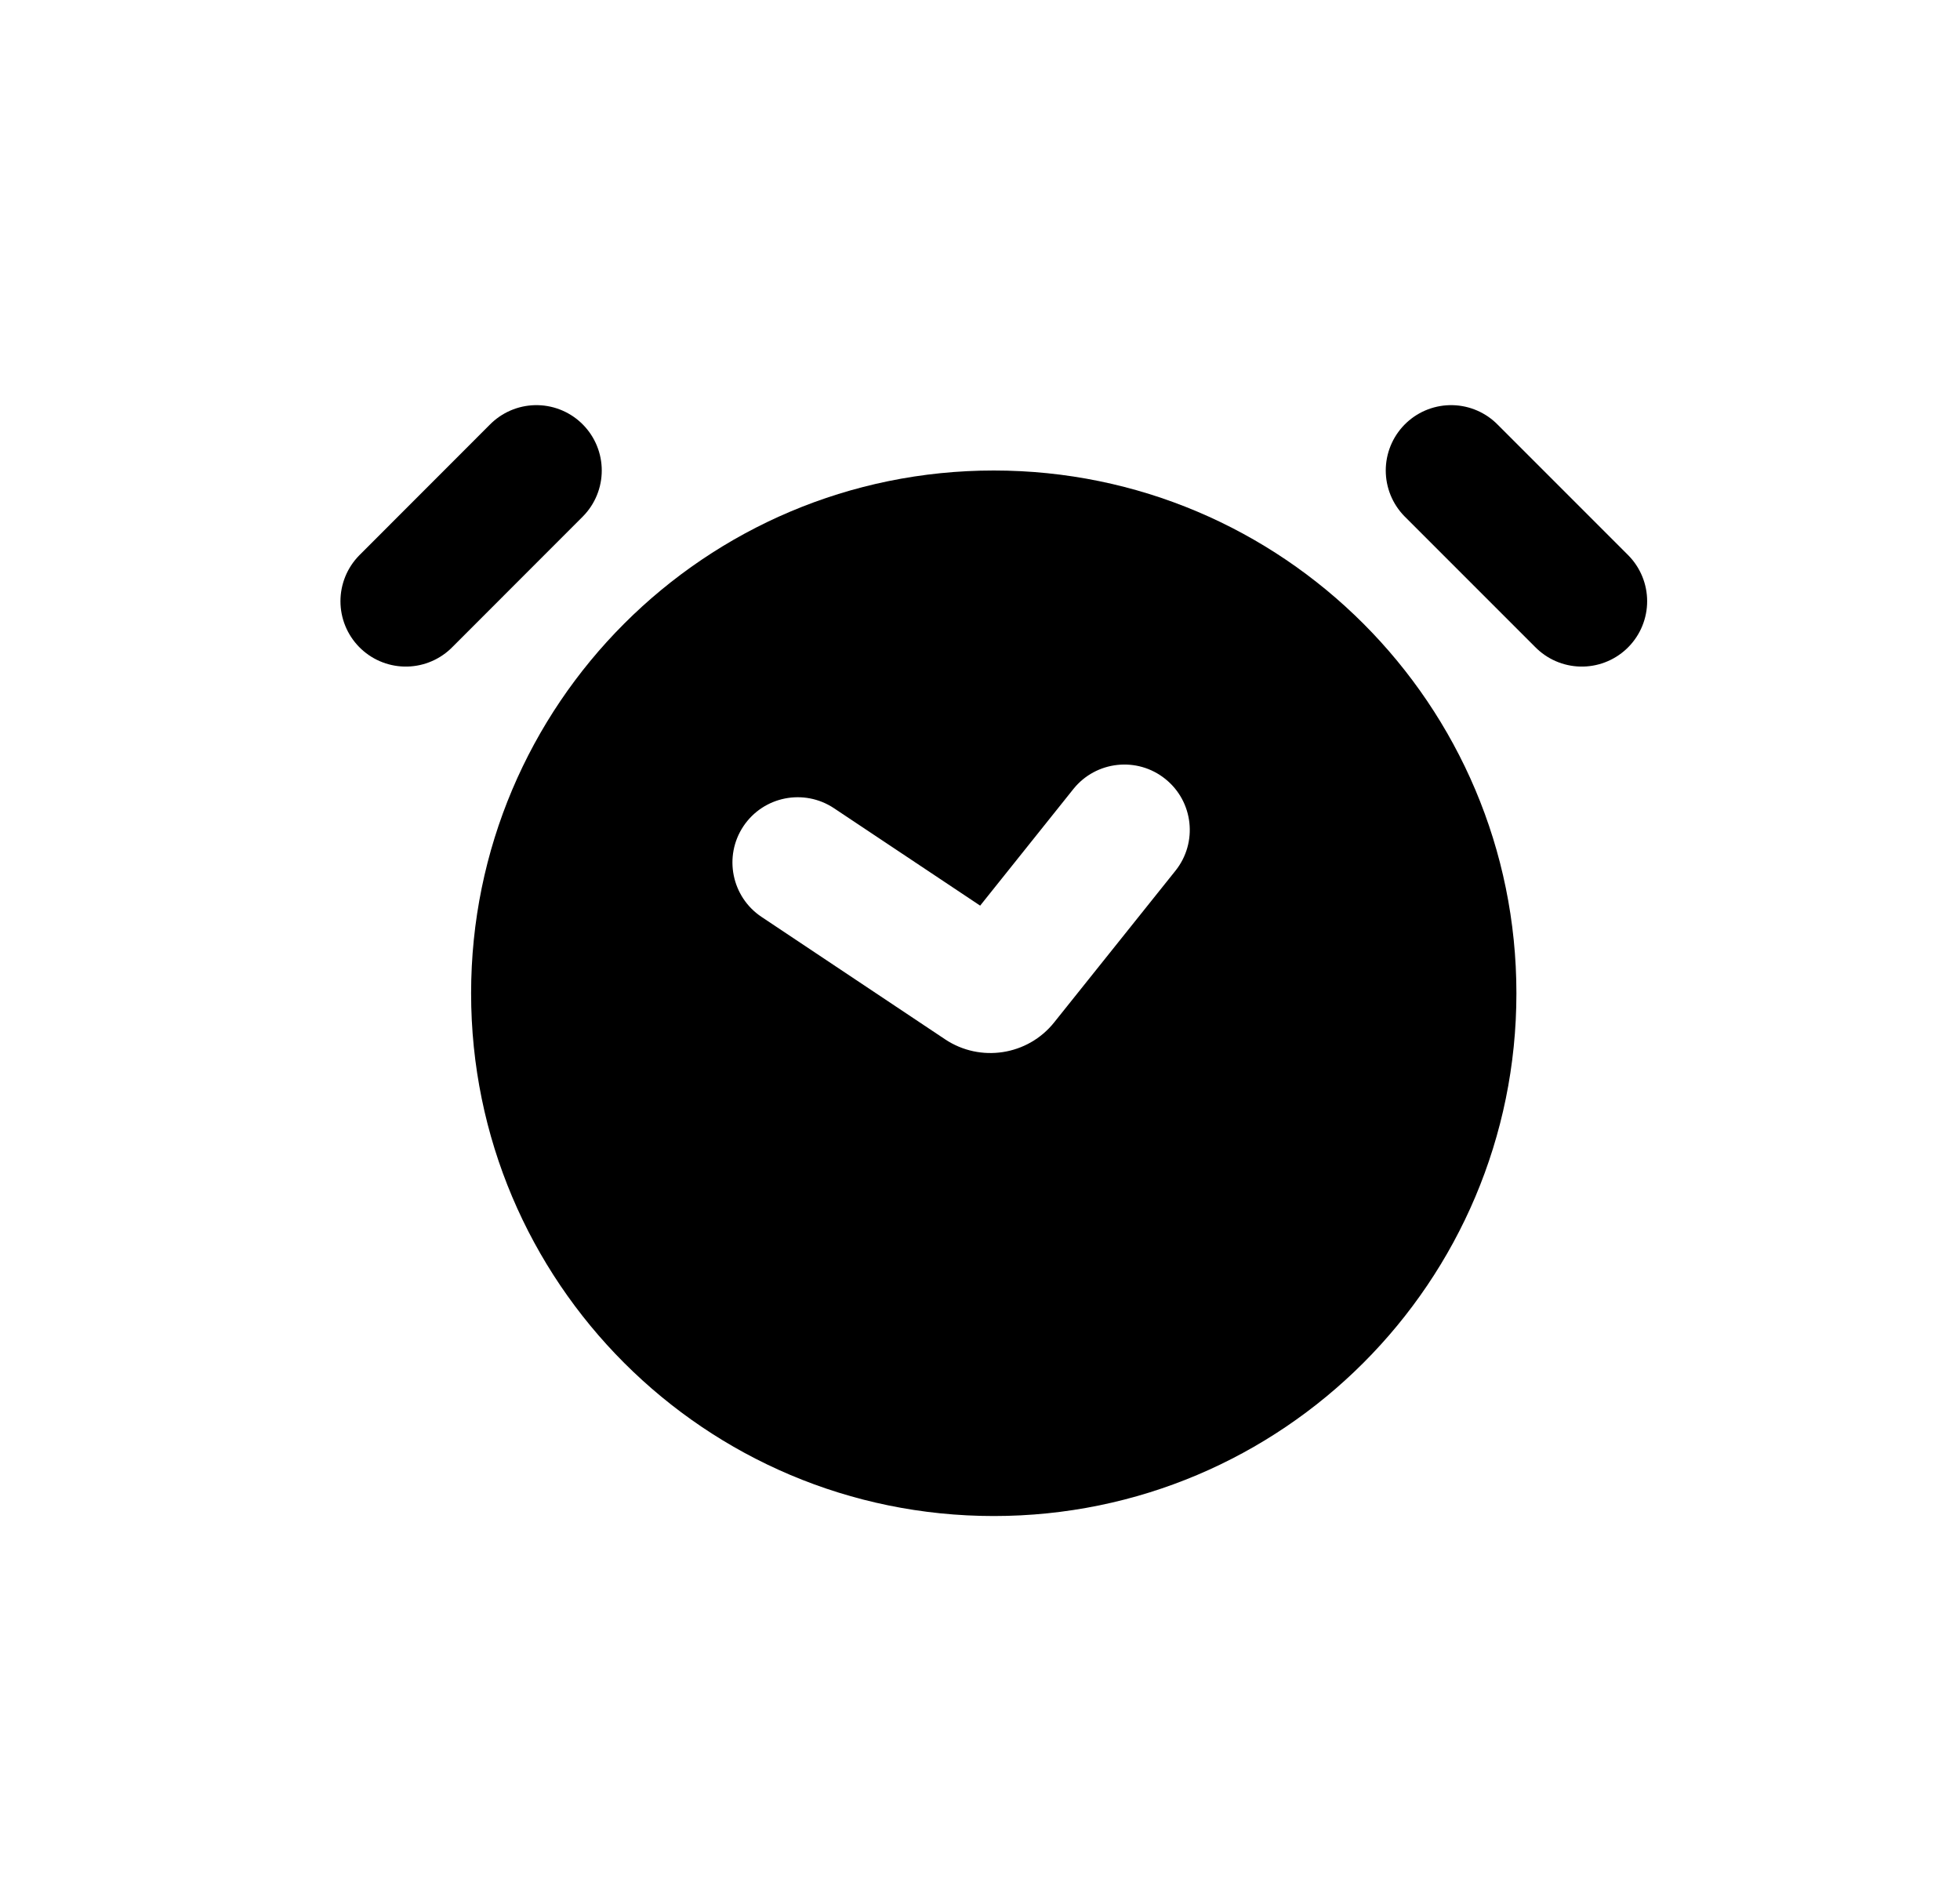
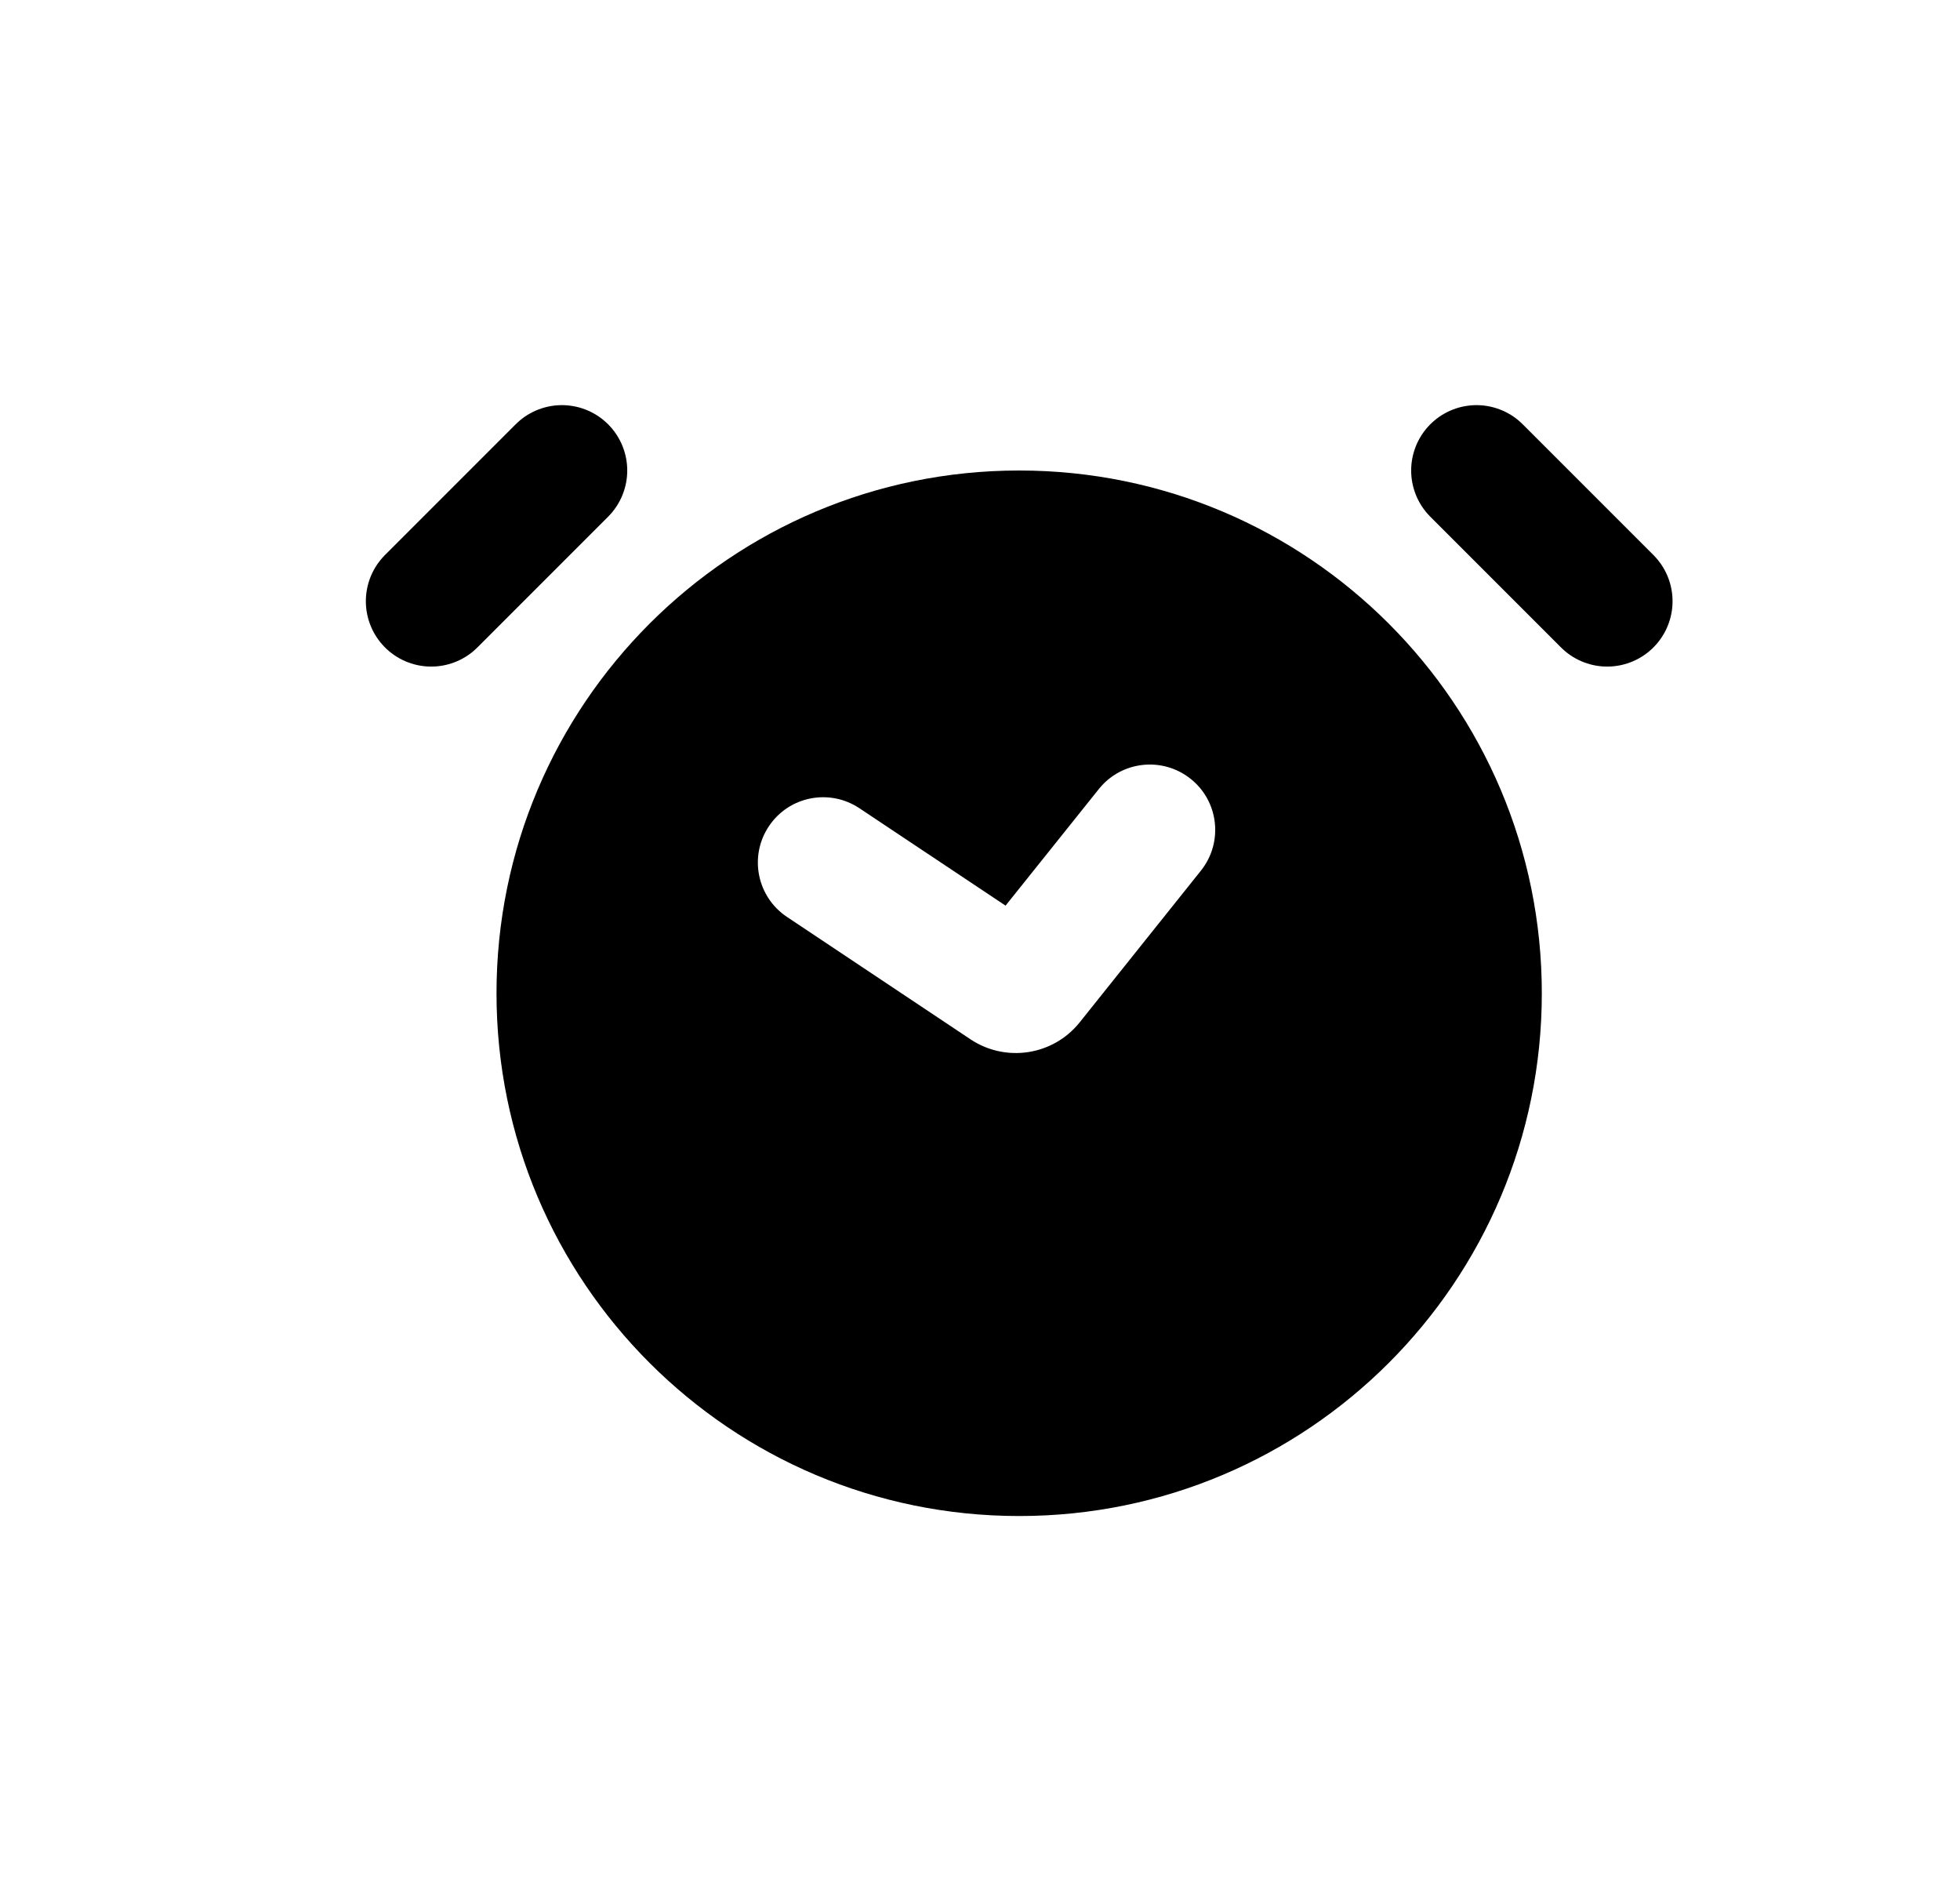
- <svg xmlns="http://www.w3.org/2000/svg" viewBox="0 0 25 24" fill="currentColor">
-   <path d="M6.842 6L5.176 7.667" stroke="currentColor" stroke-width="1.667" stroke-linecap="round" />
-   <path d="M18.509 6L20.176 7.667" stroke="currentColor" stroke-width="1.667" stroke-linecap="round" />
-   <path d="M12.676 6C16.358 6 19.342 8.985 19.342 12.667C19.342 16.349 16.357 19.333 12.676 19.333C8.994 19.333 6.009 16.349 6.009 12.667C6.009 8.985 8.994 6 12.676 6ZM14.863 9.933C14.504 9.645 13.979 9.703 13.691 10.062L12.502 11.549L10.638 10.307C10.255 10.052 9.738 10.154 9.482 10.537C9.227 10.92 9.331 11.438 9.714 11.693L12.055 13.254C12.504 13.553 13.109 13.46 13.446 13.038L14.993 11.104C15.281 10.744 15.222 10.22 14.863 9.933Z" fill="currentColor" />
+ <svg xmlns="http://www.w3.org/2000/svg" width="25" height="24" viewBox="0 0 25 24" fill="none">
+   <path d="M7.167 6L5.5 7.667" stroke="black" style="stroke:black;stroke-opacity:1;" stroke-width="1.667" stroke-linecap="round" />
+   <path d="M18.833 6L20.5 7.667" stroke="black" style="stroke:black;stroke-opacity:1;" stroke-width="1.667" stroke-linecap="round" />
+   <path d="M13 6C16.682 6 19.666 8.985 19.666 12.667C19.666 16.349 16.682 19.333 13 19.333C9.318 19.333 6.333 16.349 6.333 12.667C6.333 8.985 9.318 6 13 6ZM15.188 9.933C14.828 9.645 14.303 9.703 14.016 10.062L12.826 11.549L10.962 10.307C10.579 10.052 10.062 10.154 9.807 10.537C9.551 10.92 9.655 11.438 10.038 11.693L12.379 13.254C12.829 13.553 13.433 13.46 13.771 13.038L15.317 11.104C15.605 10.744 15.547 10.22 15.188 9.933Z" fill="black" style="fill:black;fill-opacity:1;" />
</svg>
